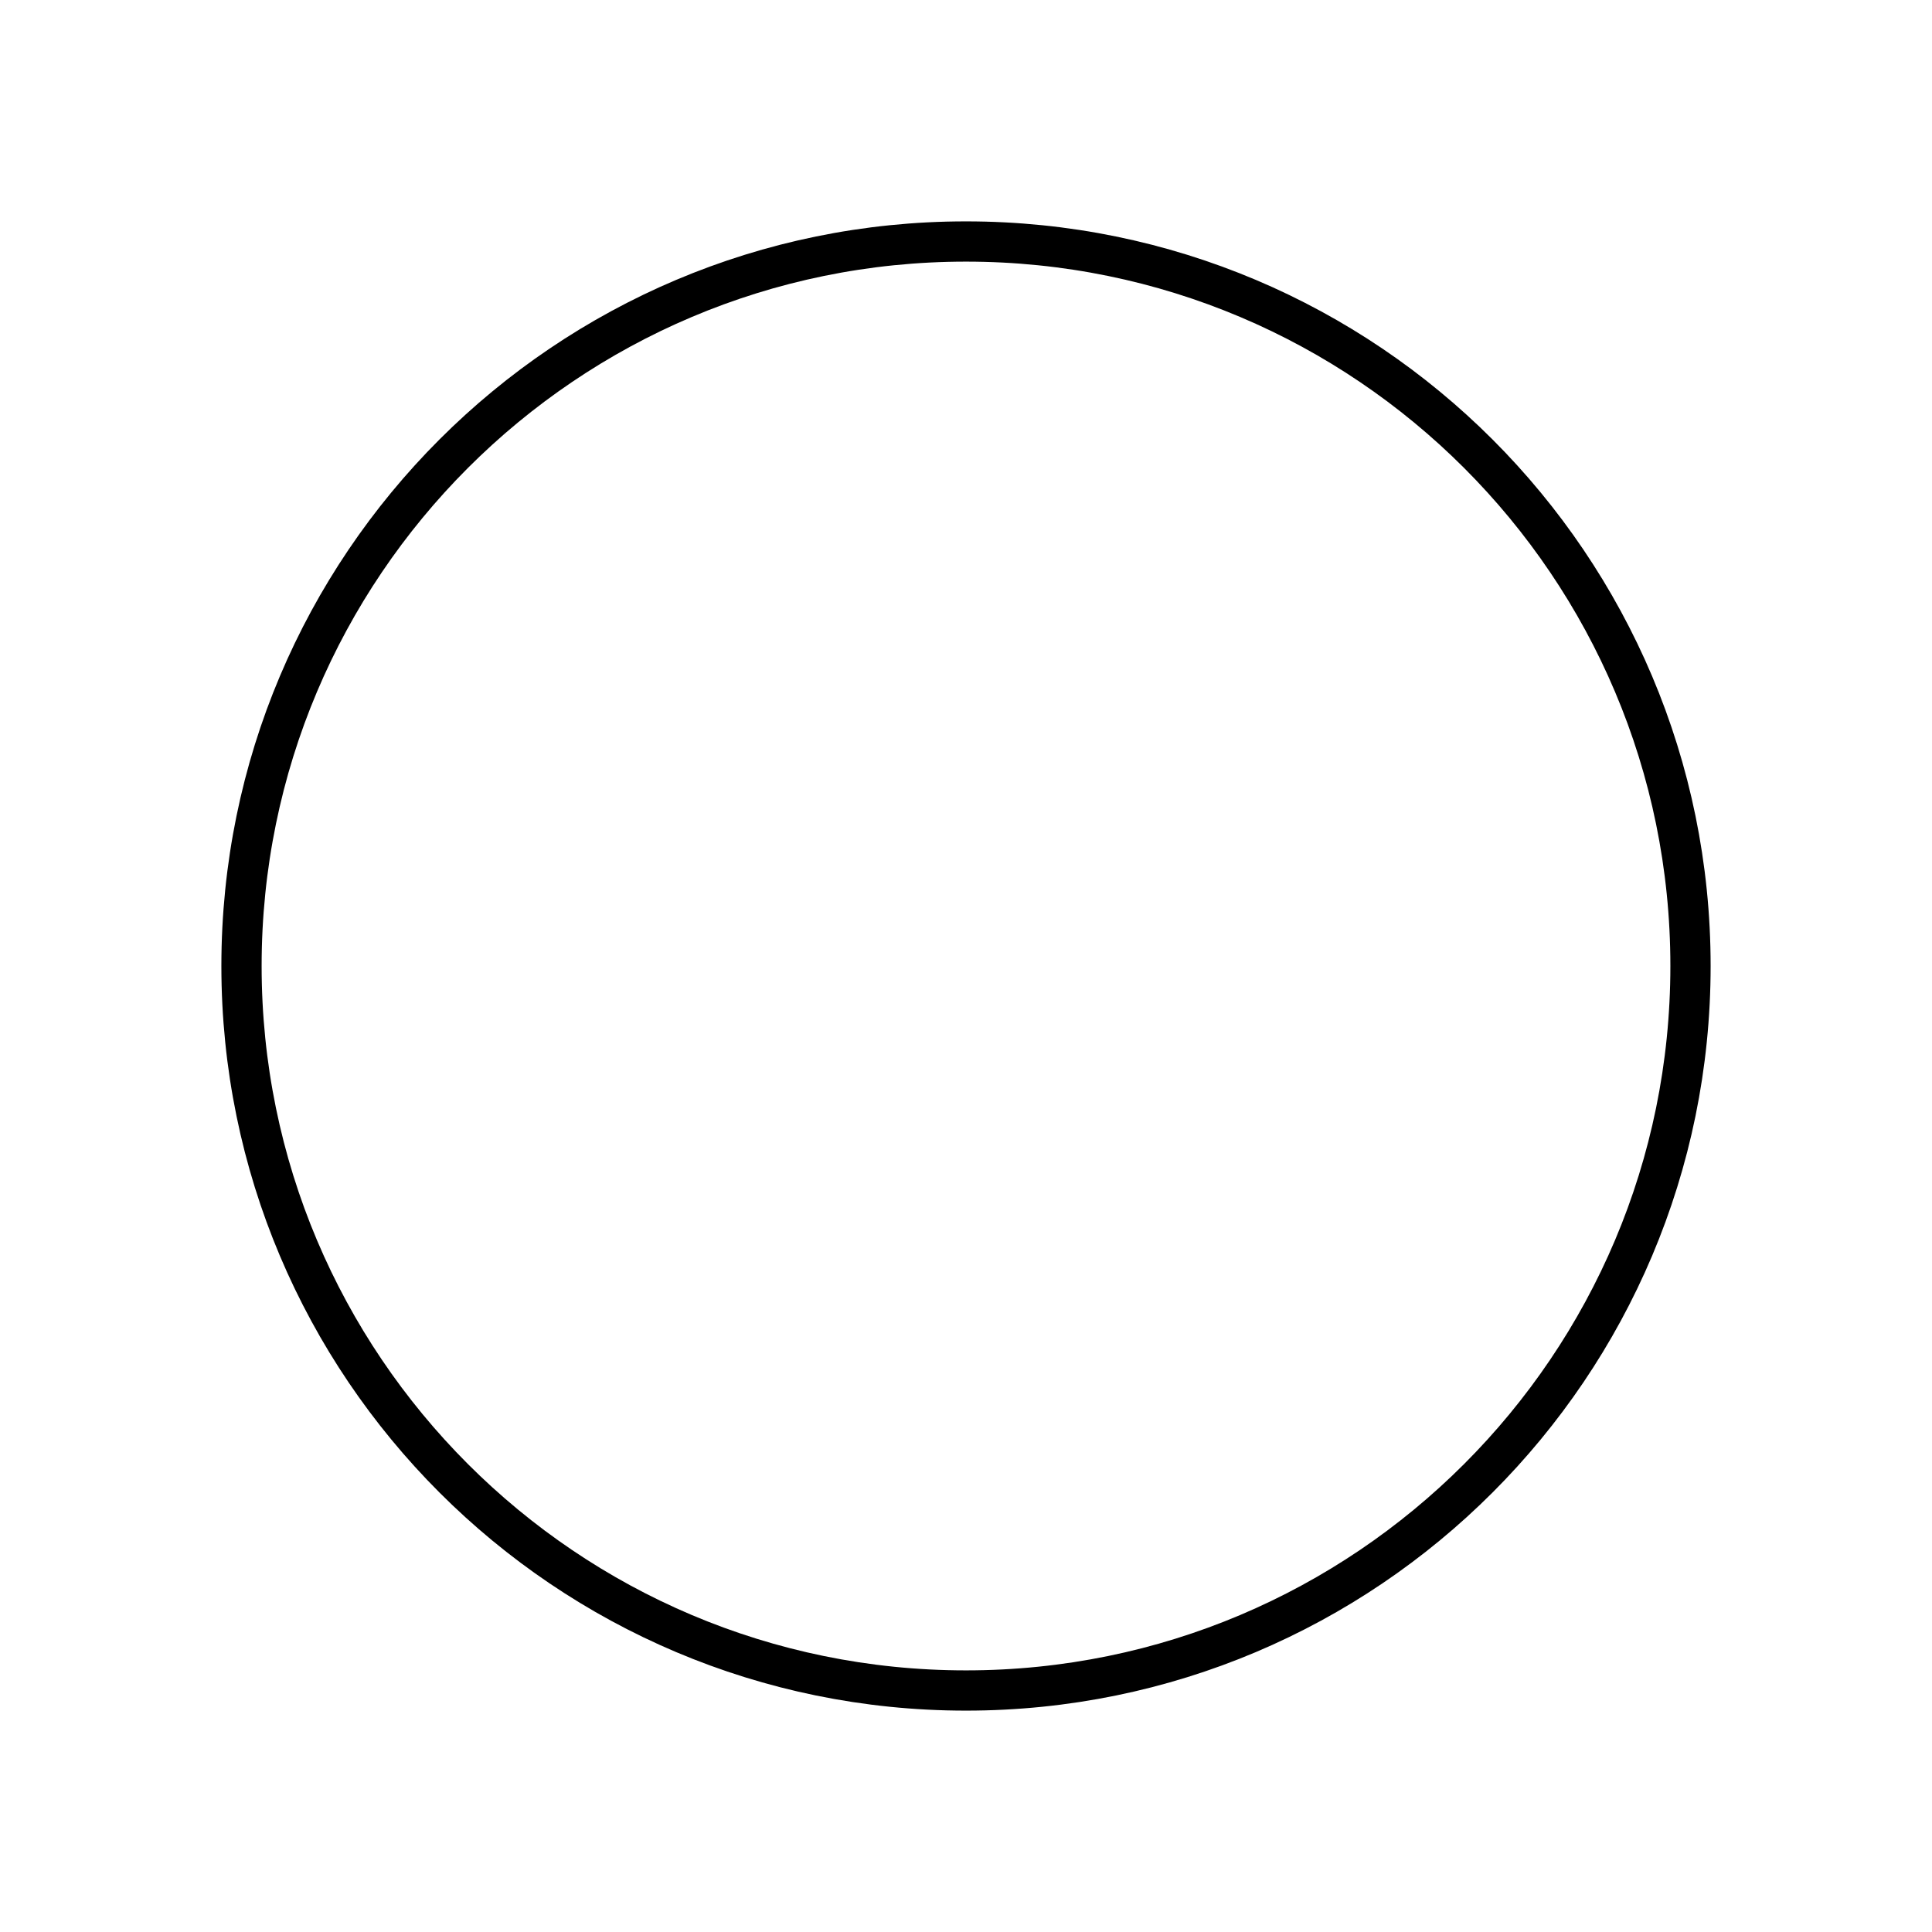
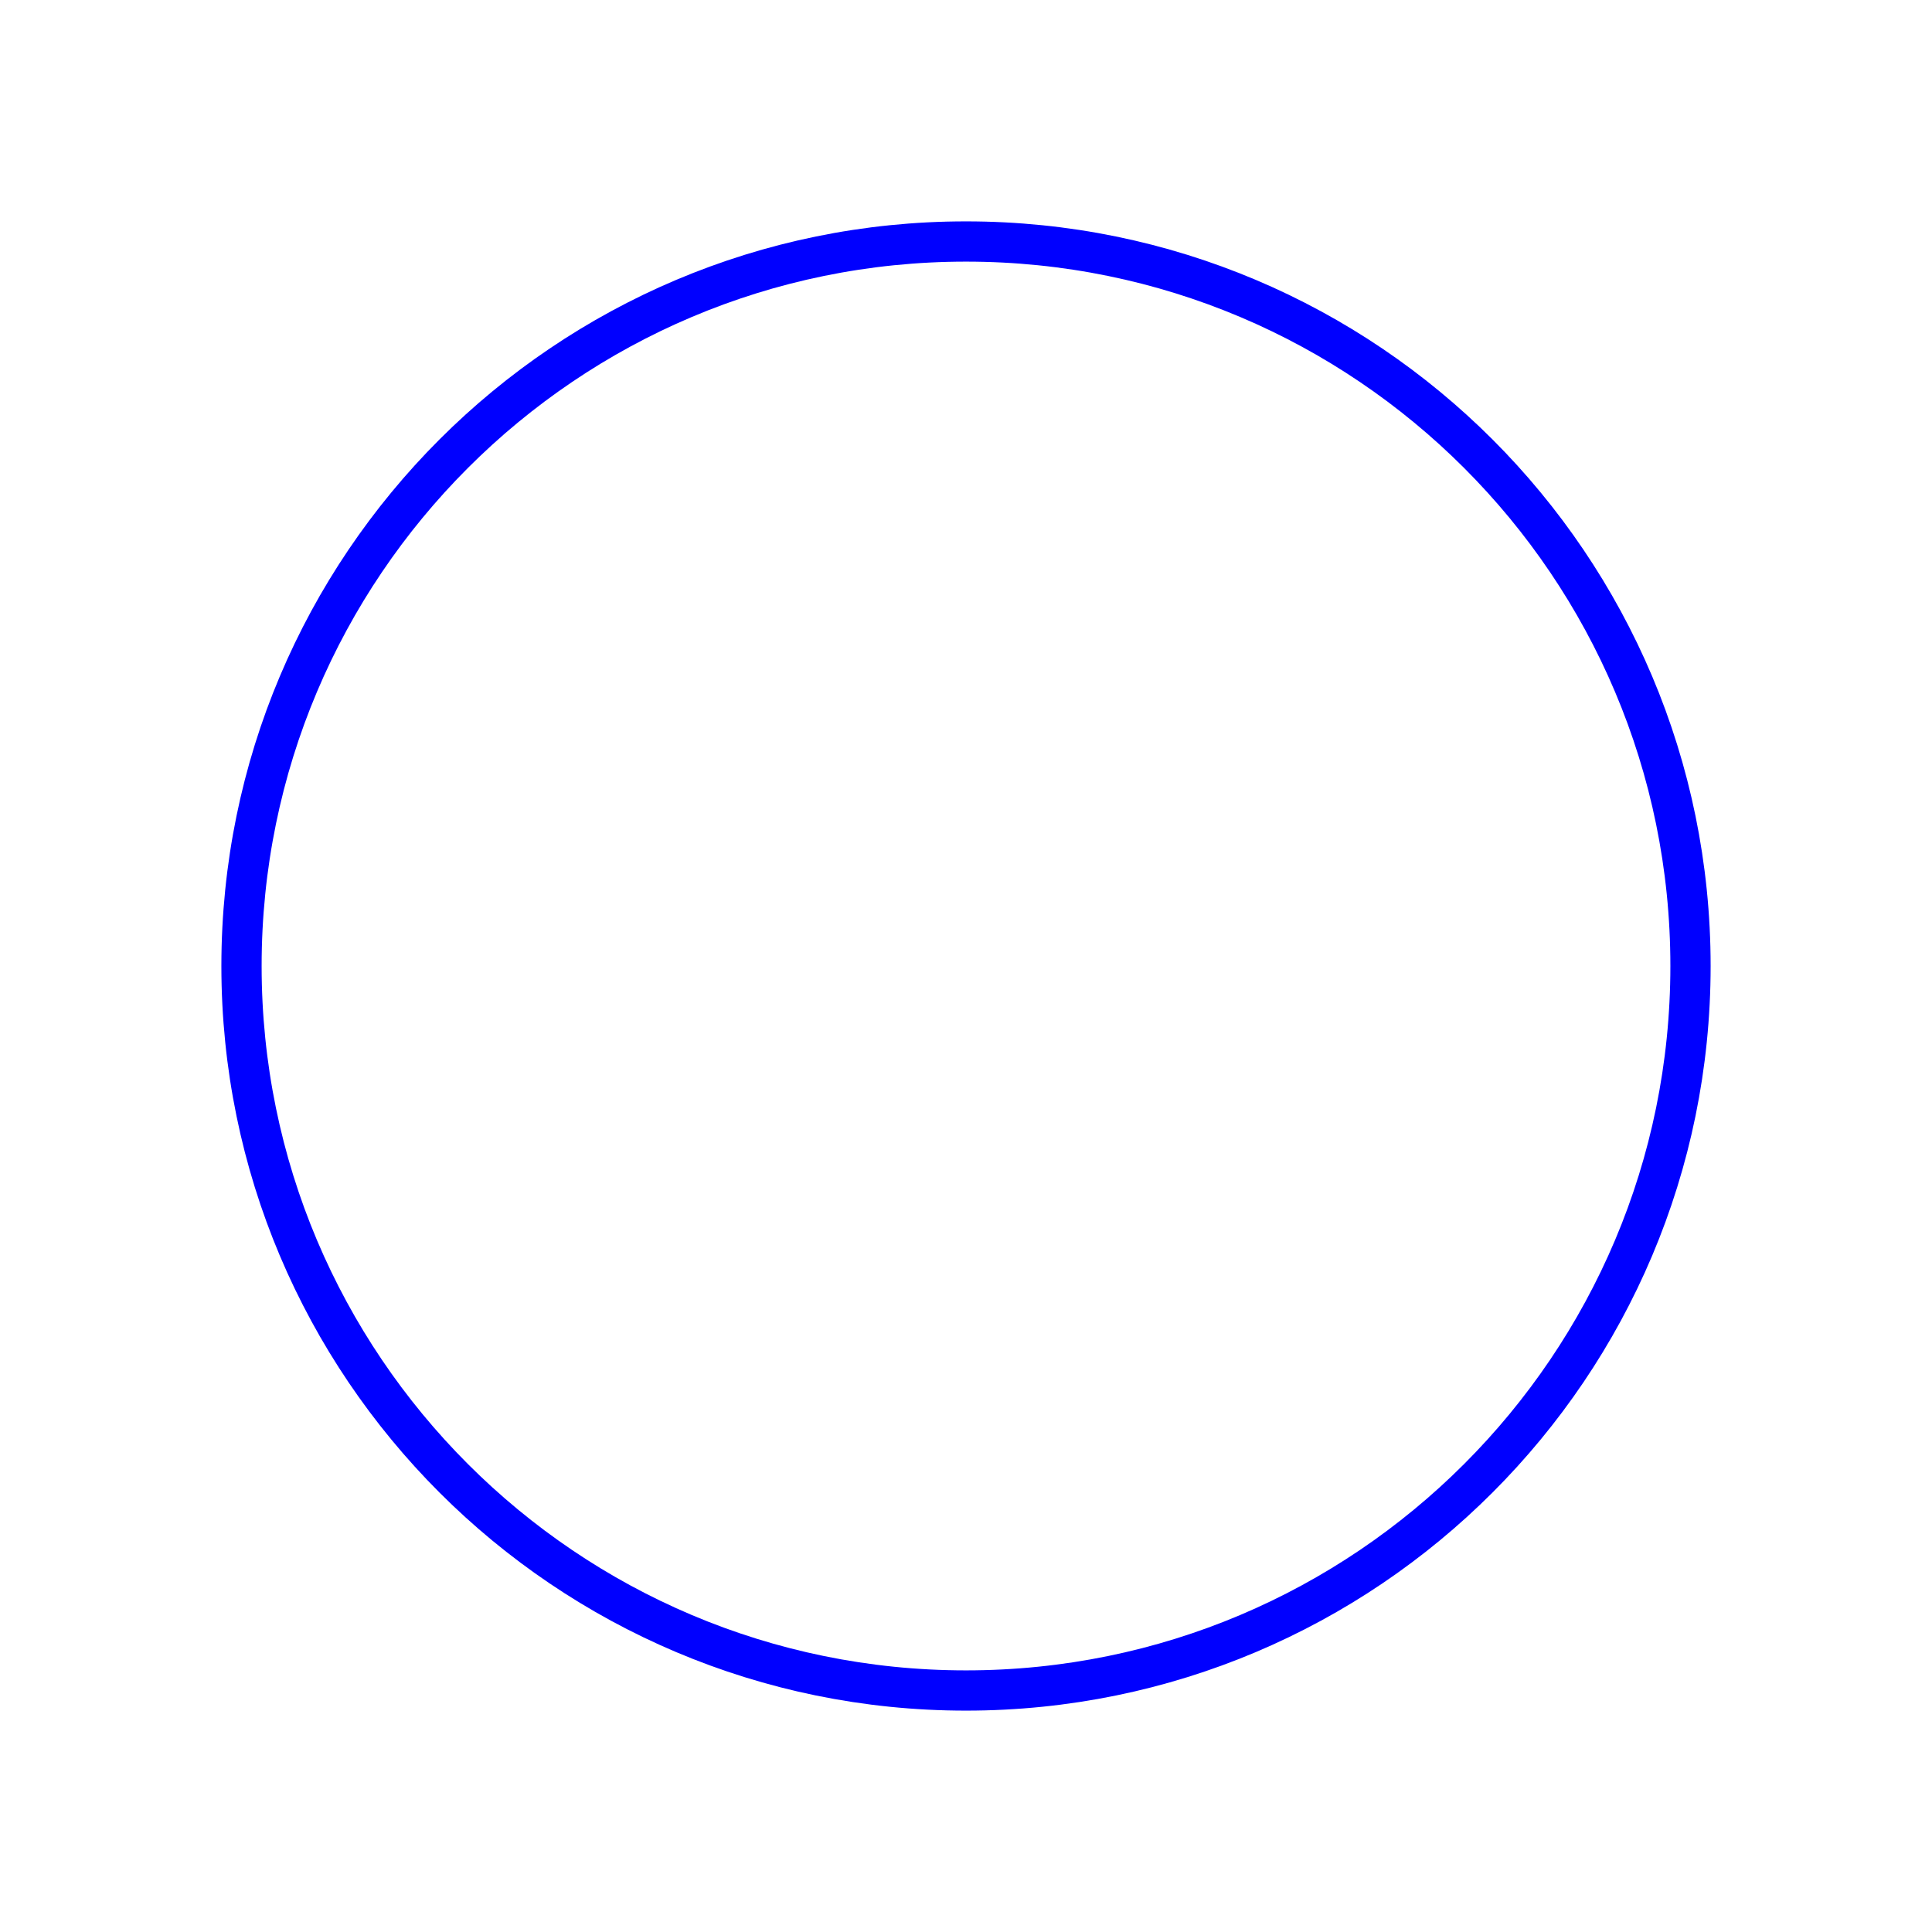
- <svg xmlns="http://www.w3.org/2000/svg" fill="none" viewBox="0 0 24 24" stroke-width="0.5" stroke="currentColor" class="size-6">
+ <svg xmlns="http://www.w3.org/2000/svg" fill="none" viewBox="0 0 24 24" stroke-width="0.5" stroke="blue" class="size-6">
  <path stroke-linecap="round" stroke-linejoin="round" d="M21 12a9 9 0 1 1-18 0 9 9 0 0 1 18 0Z" />
</svg>
